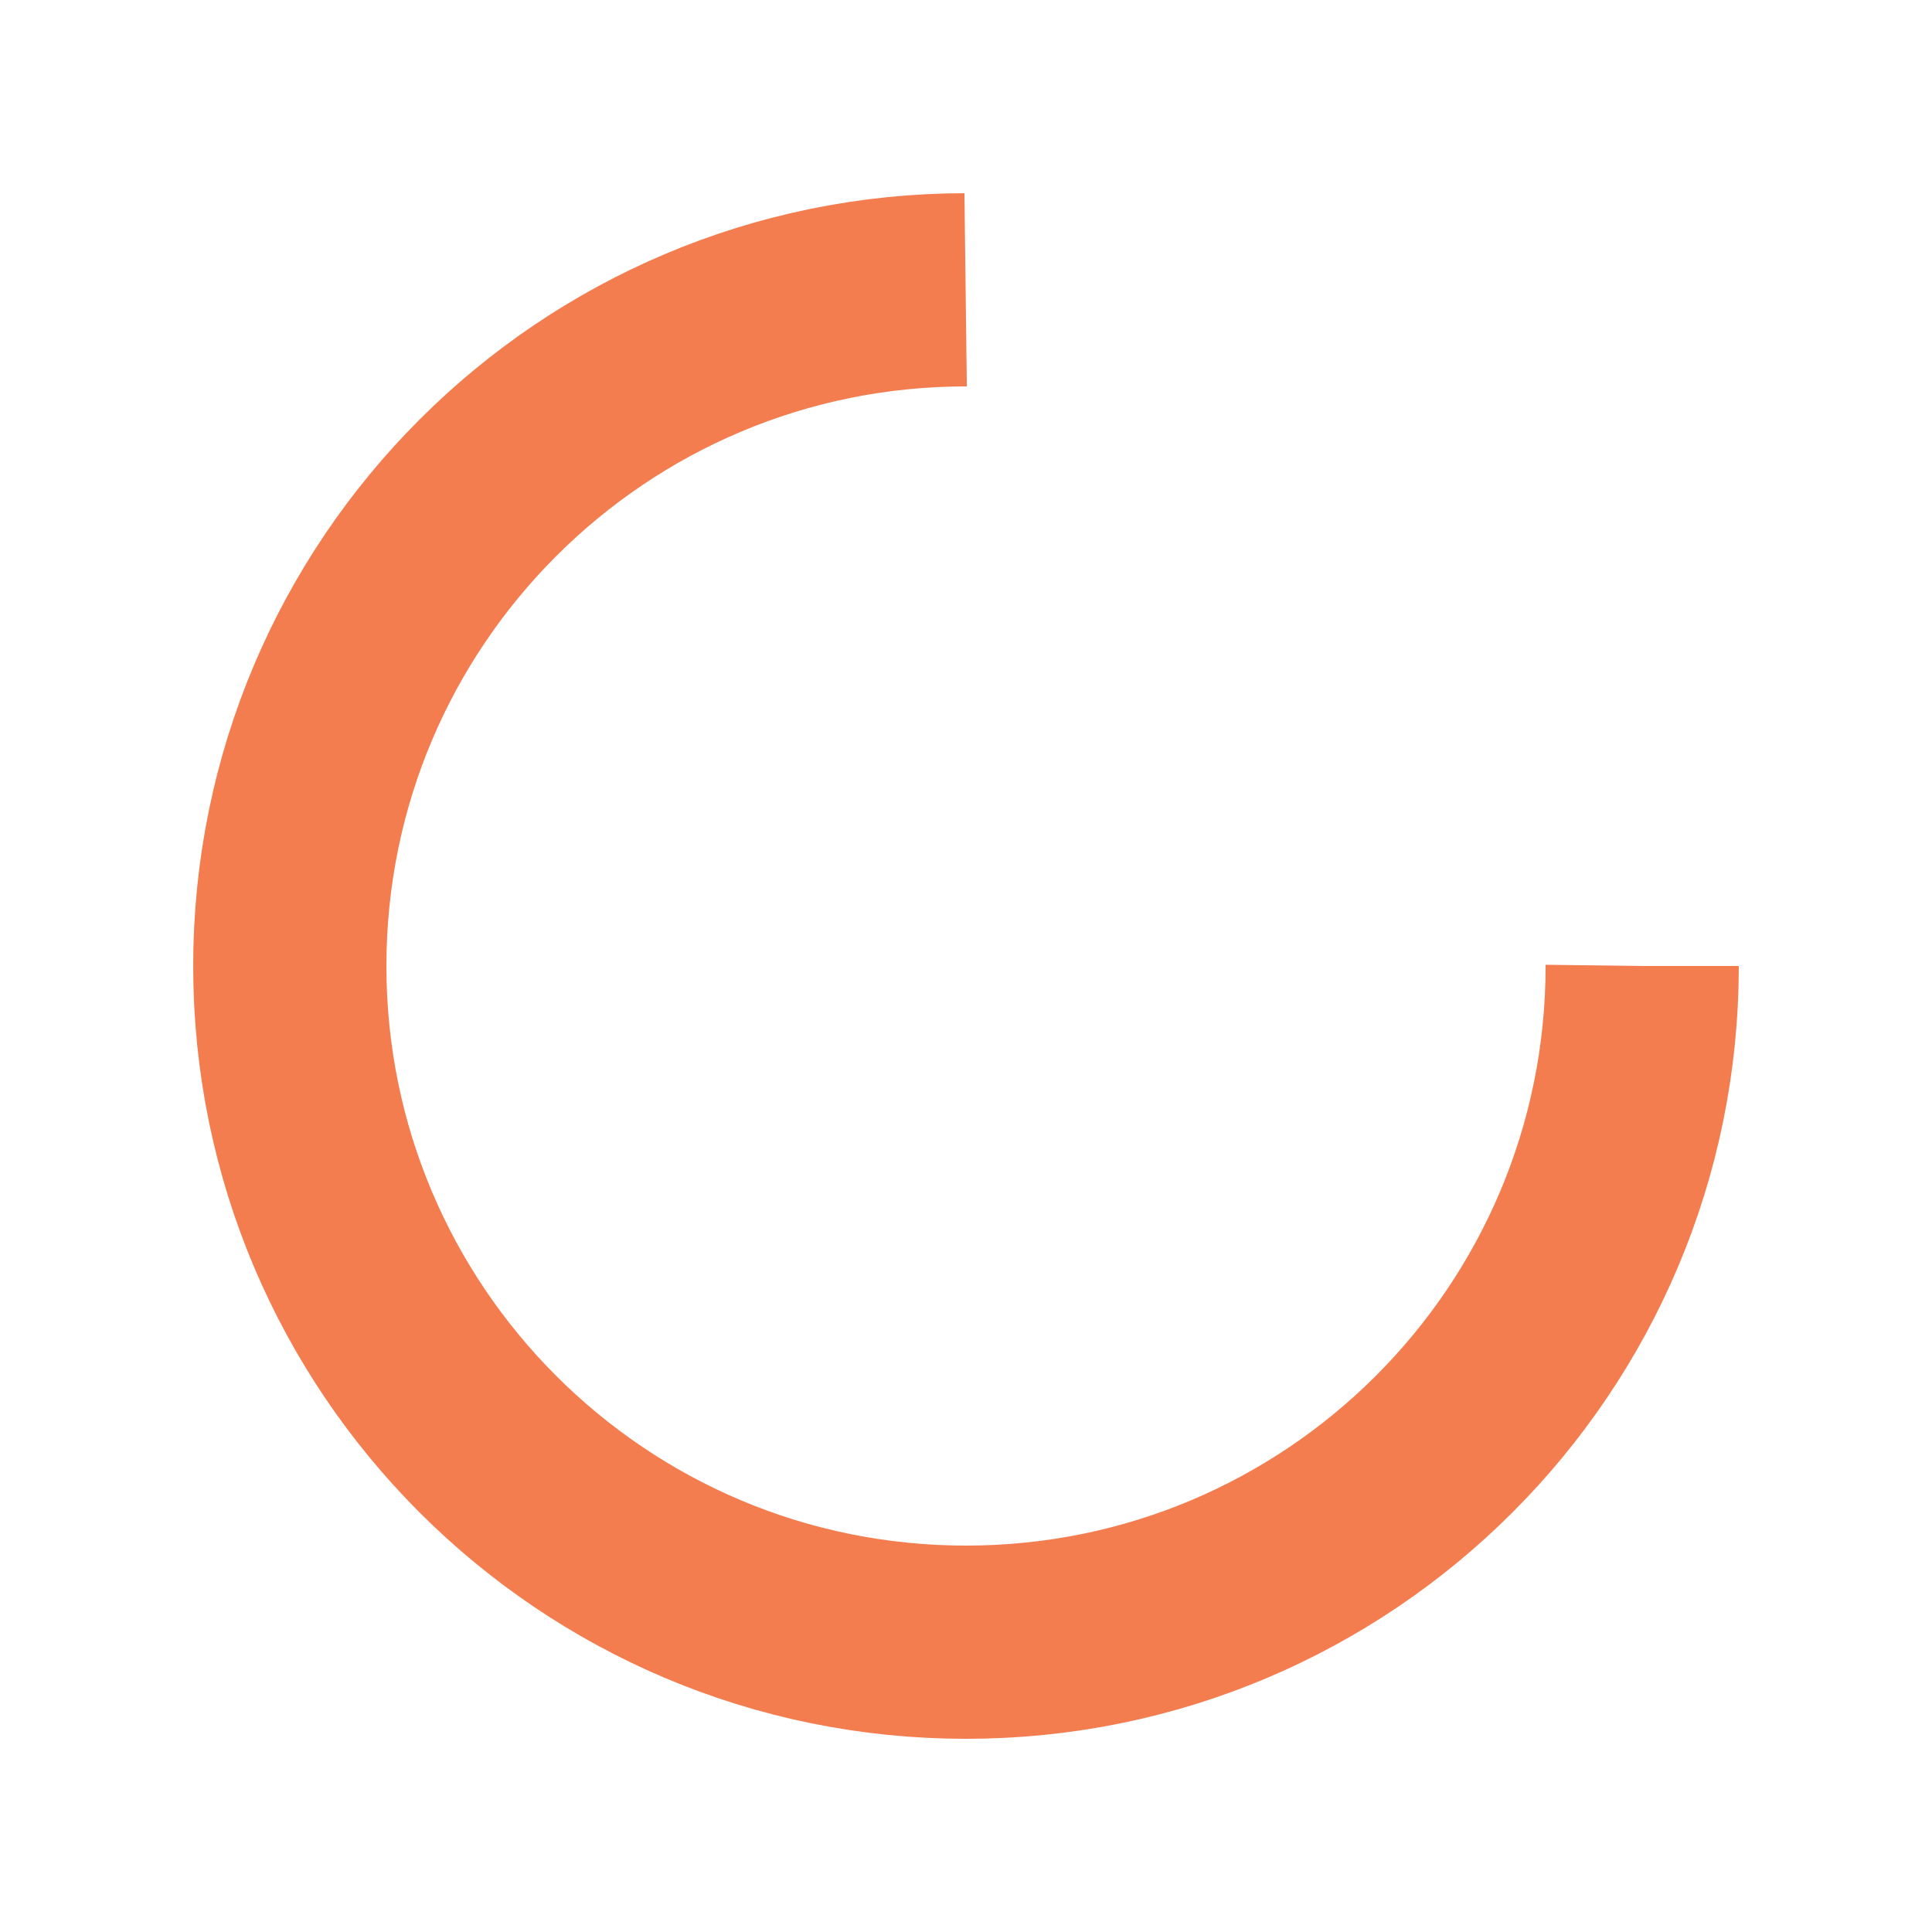
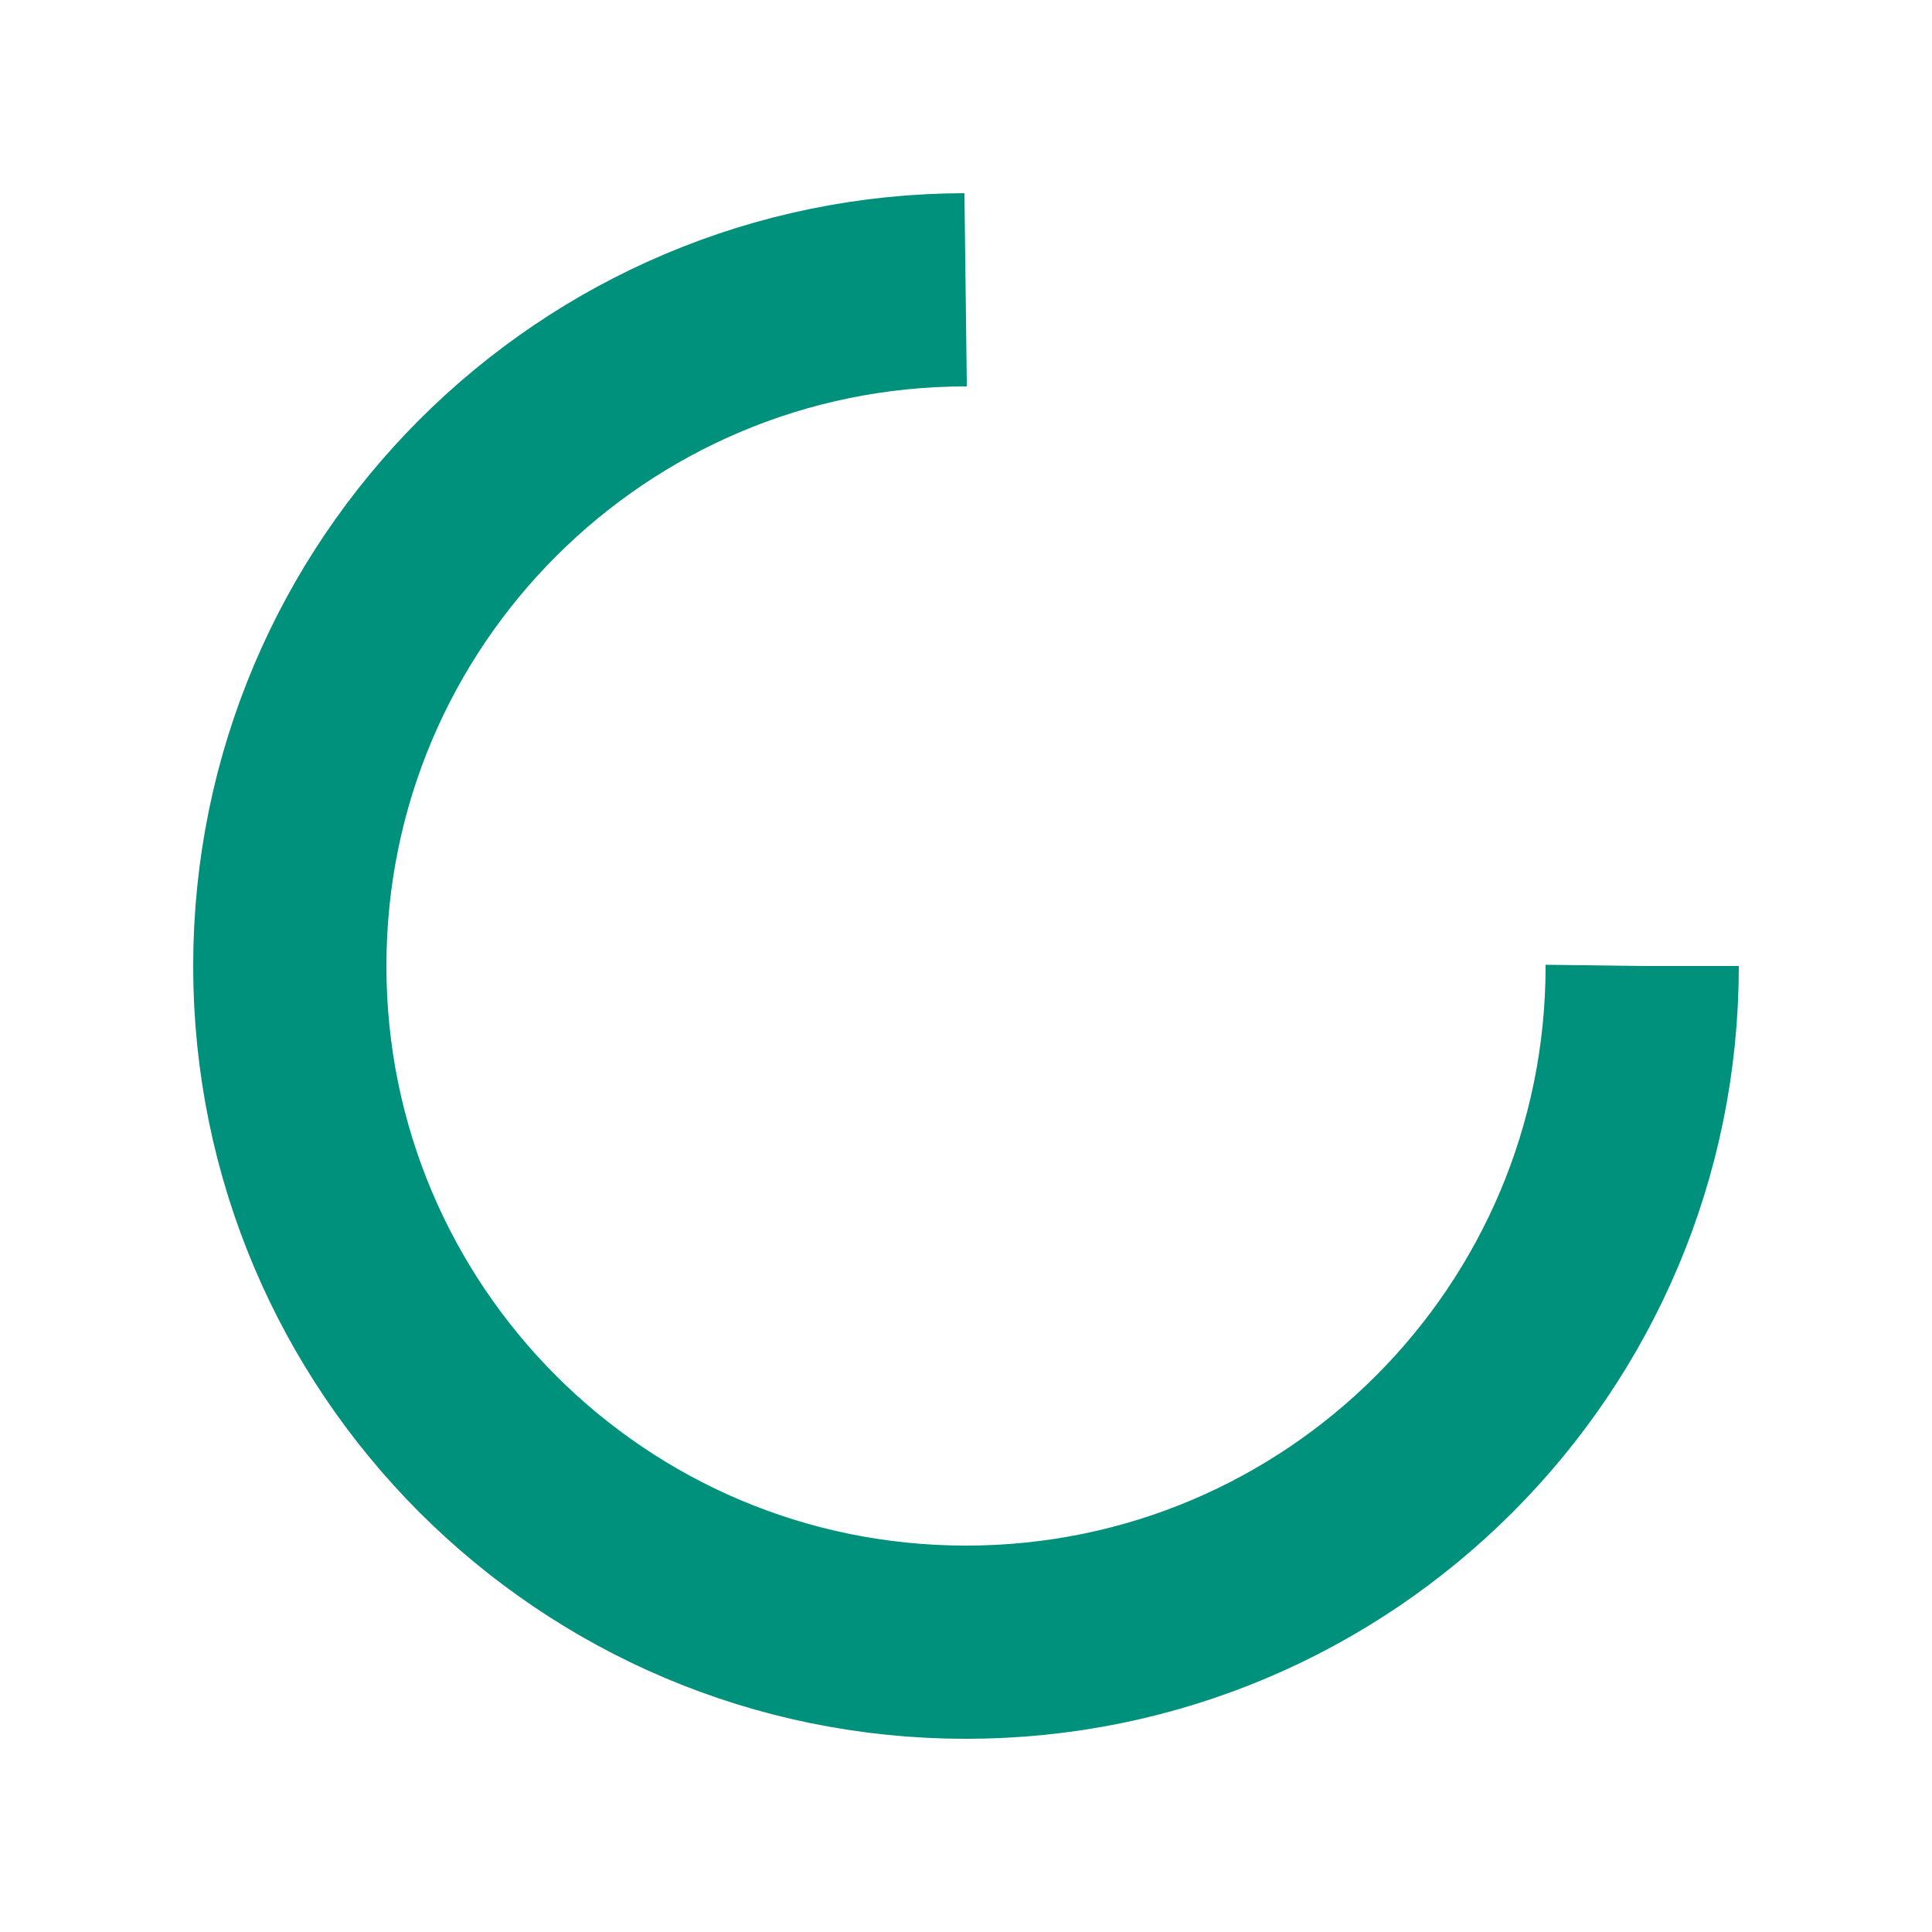
<svg xmlns="http://www.w3.org/2000/svg" style="margin: auto; background: rgba(0, 0, 0, 0) none repeat scroll 0% 0%; display: block; shape-rendering: auto;" width="200px" height="200px" viewBox="0 0 100 100" preserveAspectRatio="xMidYMid">
-   <circle cx="50" cy="50" fill="none" stroke="#f47d4f" stroke-width="10" r="35" stroke-dasharray="164.934 56.978">
+   <circle cx="50" cy="50" fill="none" stroke="#00917c" stroke-width="10" r="35" stroke-dasharray="164.934 56.978">
    <animateTransform attributeName="transform" type="rotate" repeatCount="indefinite" dur="1s" values="0 50 50;360 50 50" keyTimes="0;1" />
  </circle>
</svg>
